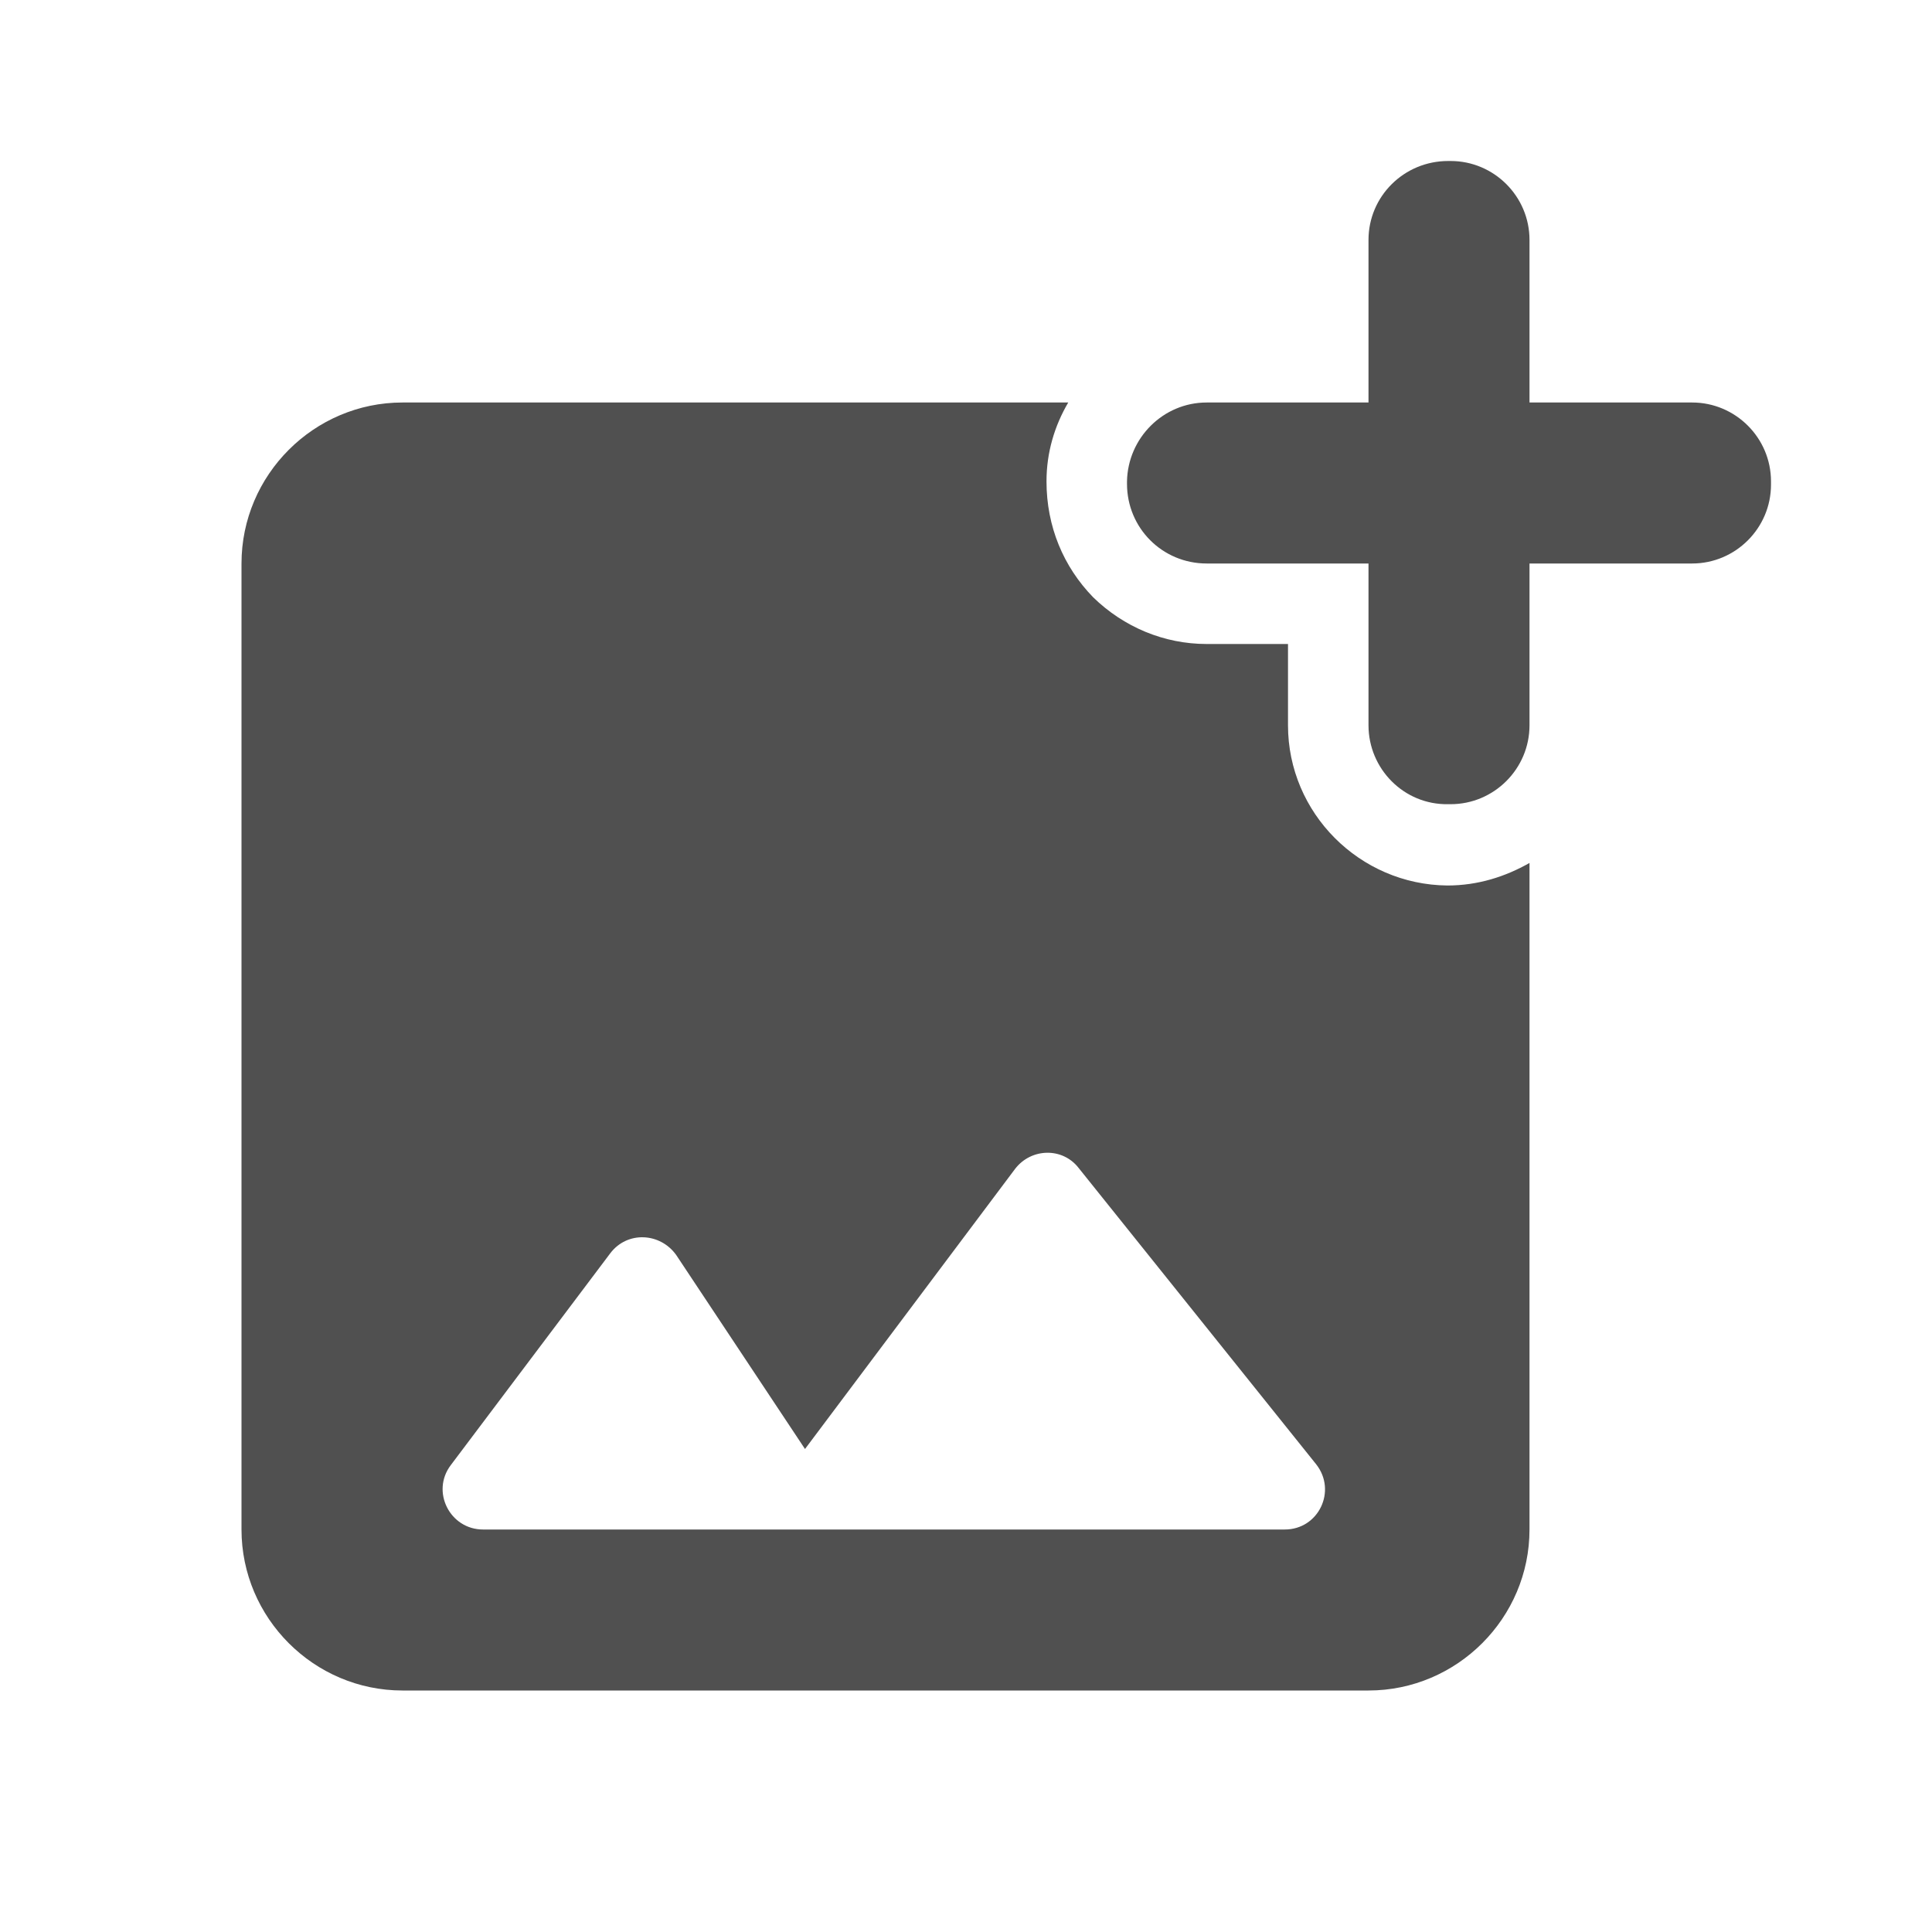
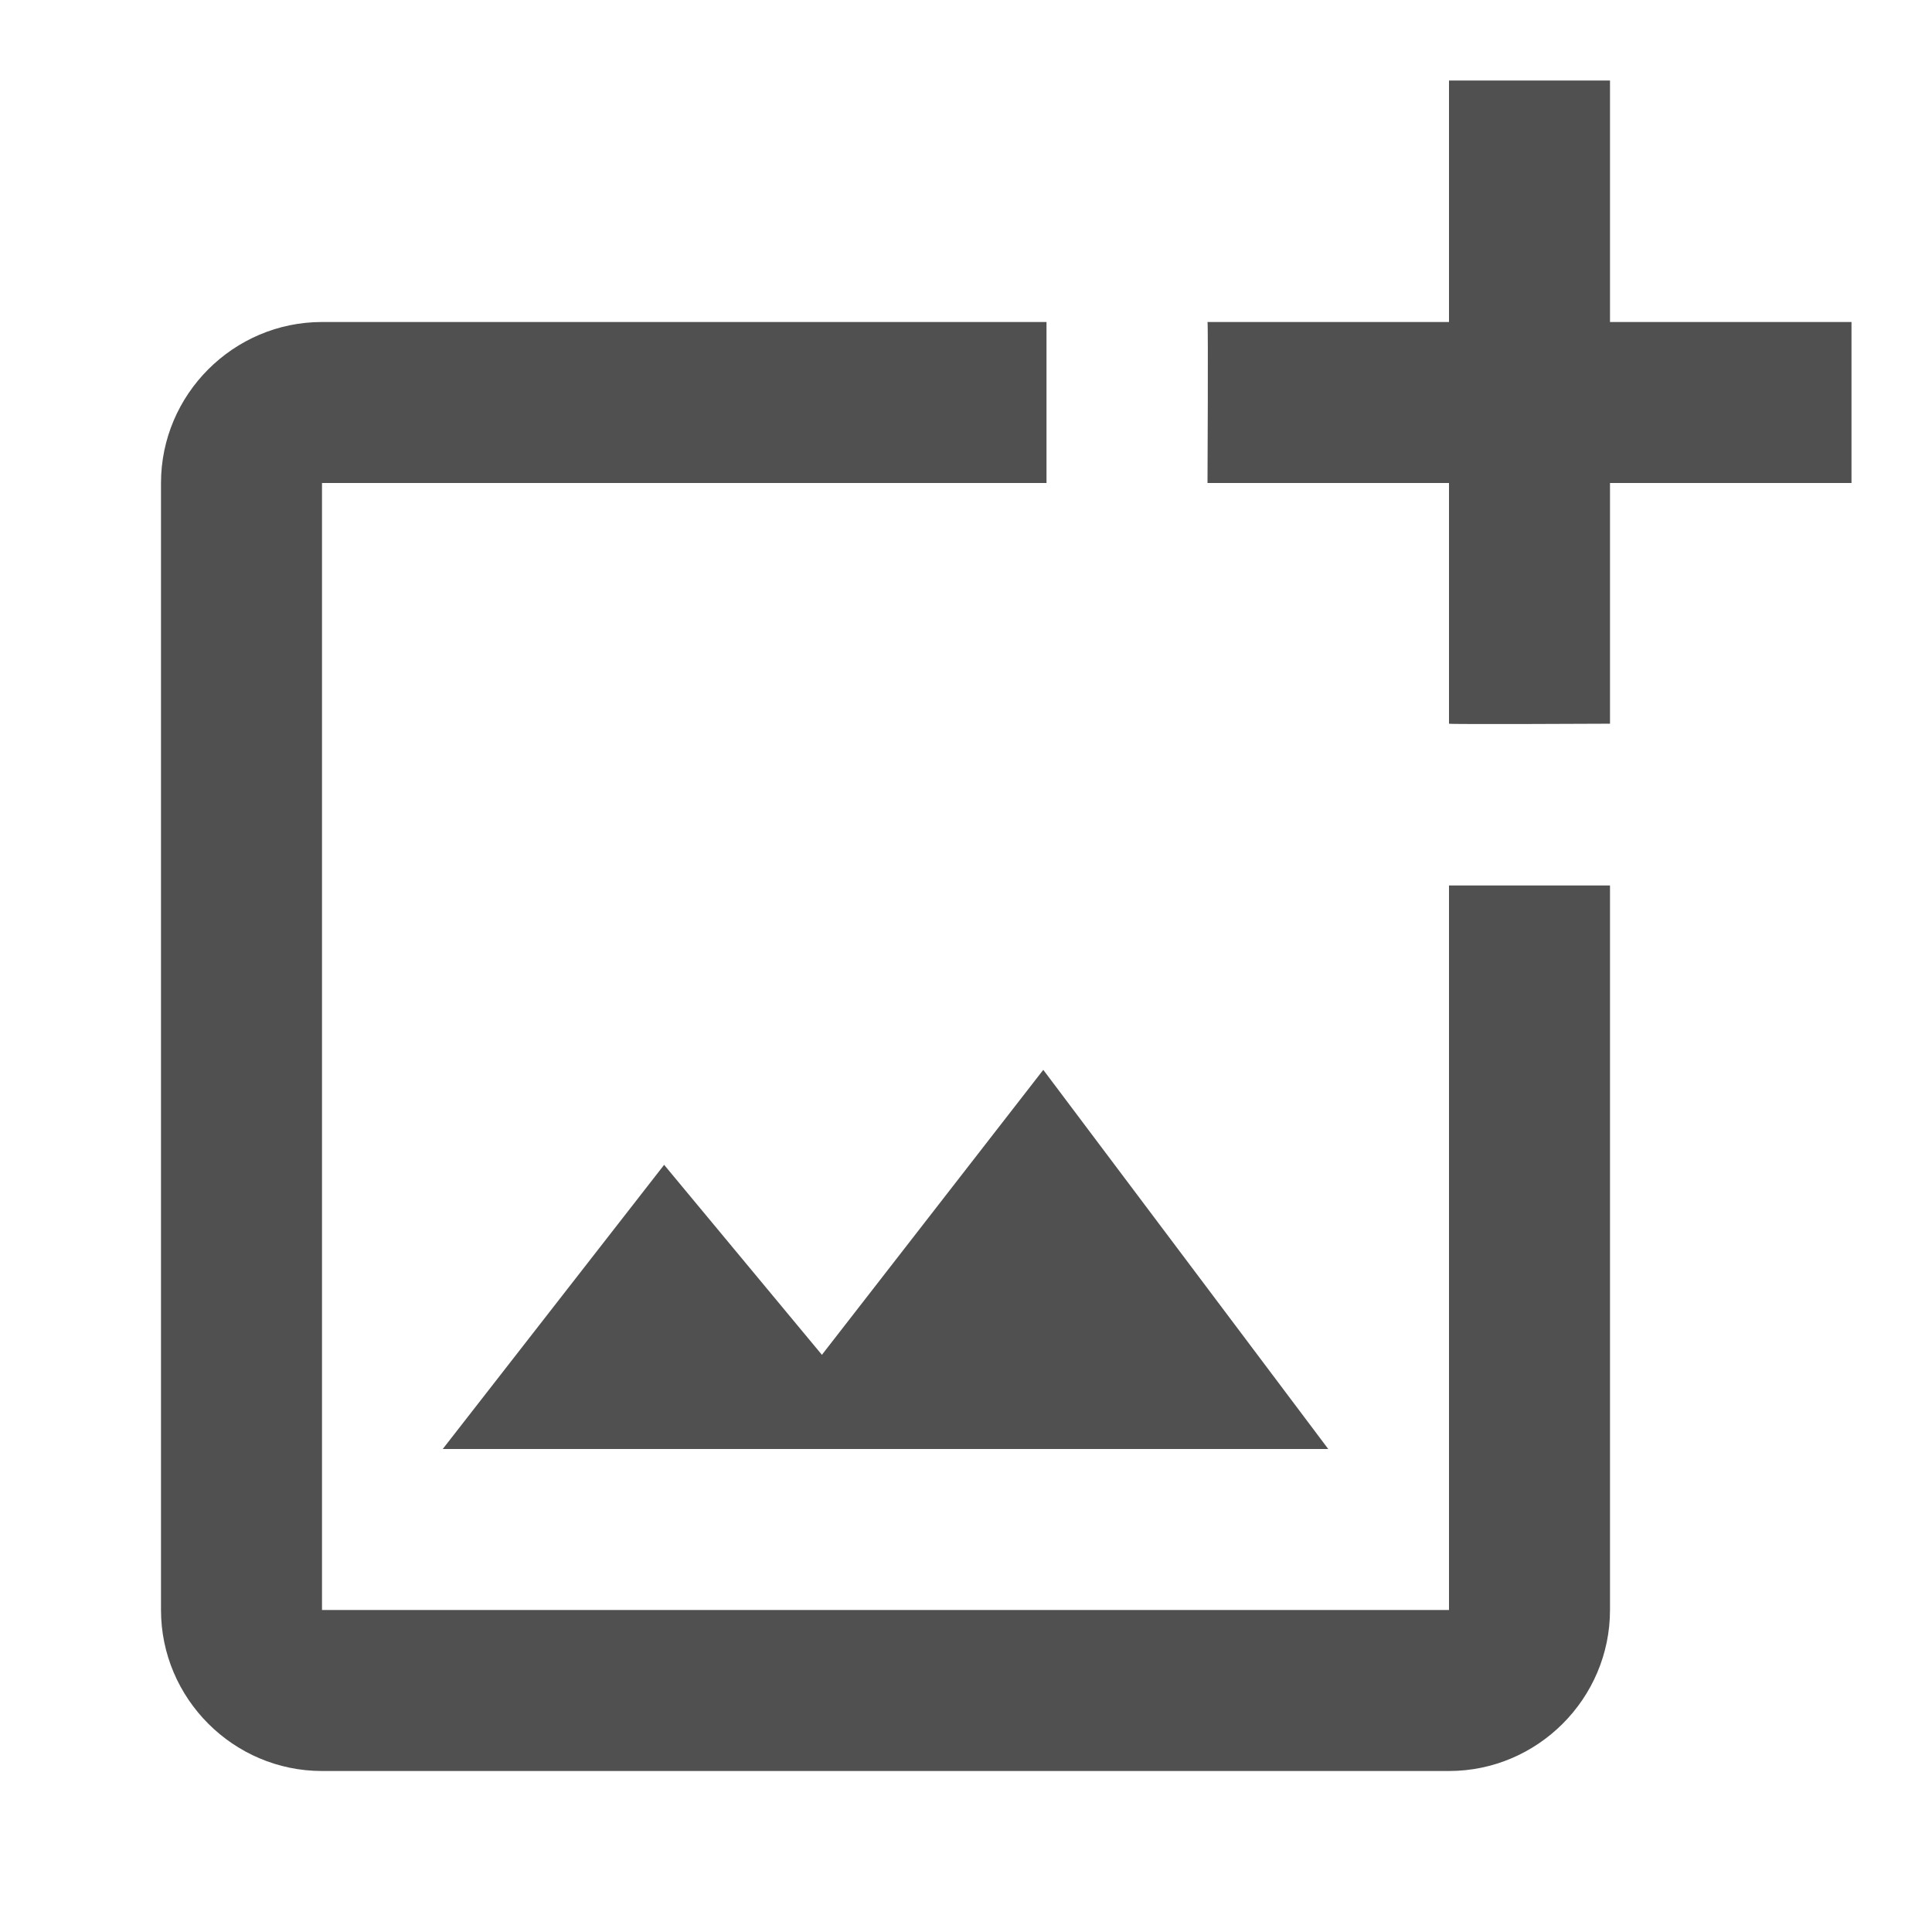
<svg xmlns="http://www.w3.org/2000/svg" width="24" height="24" viewBox="0 0 24 24">
  <path fill="none" d="M0 0h24v24H0V0z" />
-   <path fill="#505050" d="M21.02 5H19V2.98c0-.54-.44-.98-.98-.98h-.03c-.55 0-.99.44-.99.98V5h-2.01c-.54 0-.98.44-.99.98v.03c0 .55.44.99.99.99H17v2.01c0 .54.44.99.99.98h.03c.54 0 .98-.44.98-.98V7h2.02c.54 0 .98-.44.98-.98v-.04c0-.54-.44-.98-.98-.98zM16 9.01V8h-1.01c-.53 0-1.03-.21-1.41-.58-.37-.38-.58-.88-.58-1.44 0-.36.1-.69.27-.98H5c-1.1 0-2 .9-2 2v12c0 1.1.9 2 2 2h12c1.1 0 2-.9 2-2v-8.28c-.3.17-.64.28-1.02.28-1.09-.01-1.98-.9-1.98-1.99zM15.96 19H6c-.41 0-.65-.47-.4-.8l1.98-2.63c.21-.28.62-.26.82.02L10 18l2.61-3.48c.2-.26.59-.27.79-.01l2.95 3.68c.26.33.03.81-.39.81z" />
+   <path fill="#505050" d="M18 20H4V6h9V4H4c-1.1 0-2 .9-2 2v14c0 1.1.9 2 2 2h14c1.1 0 2-.9 2-2v-9h-2v9zm-7.79-3.17l-1.96-2.36L5.5 18h11l-3.54-4.71zM20 4V1h-2v3h-3c.01.01 0 2 0 2h3v2.99c.01.01 2 0 2 0V6h3V4h-3z" />
</svg>
